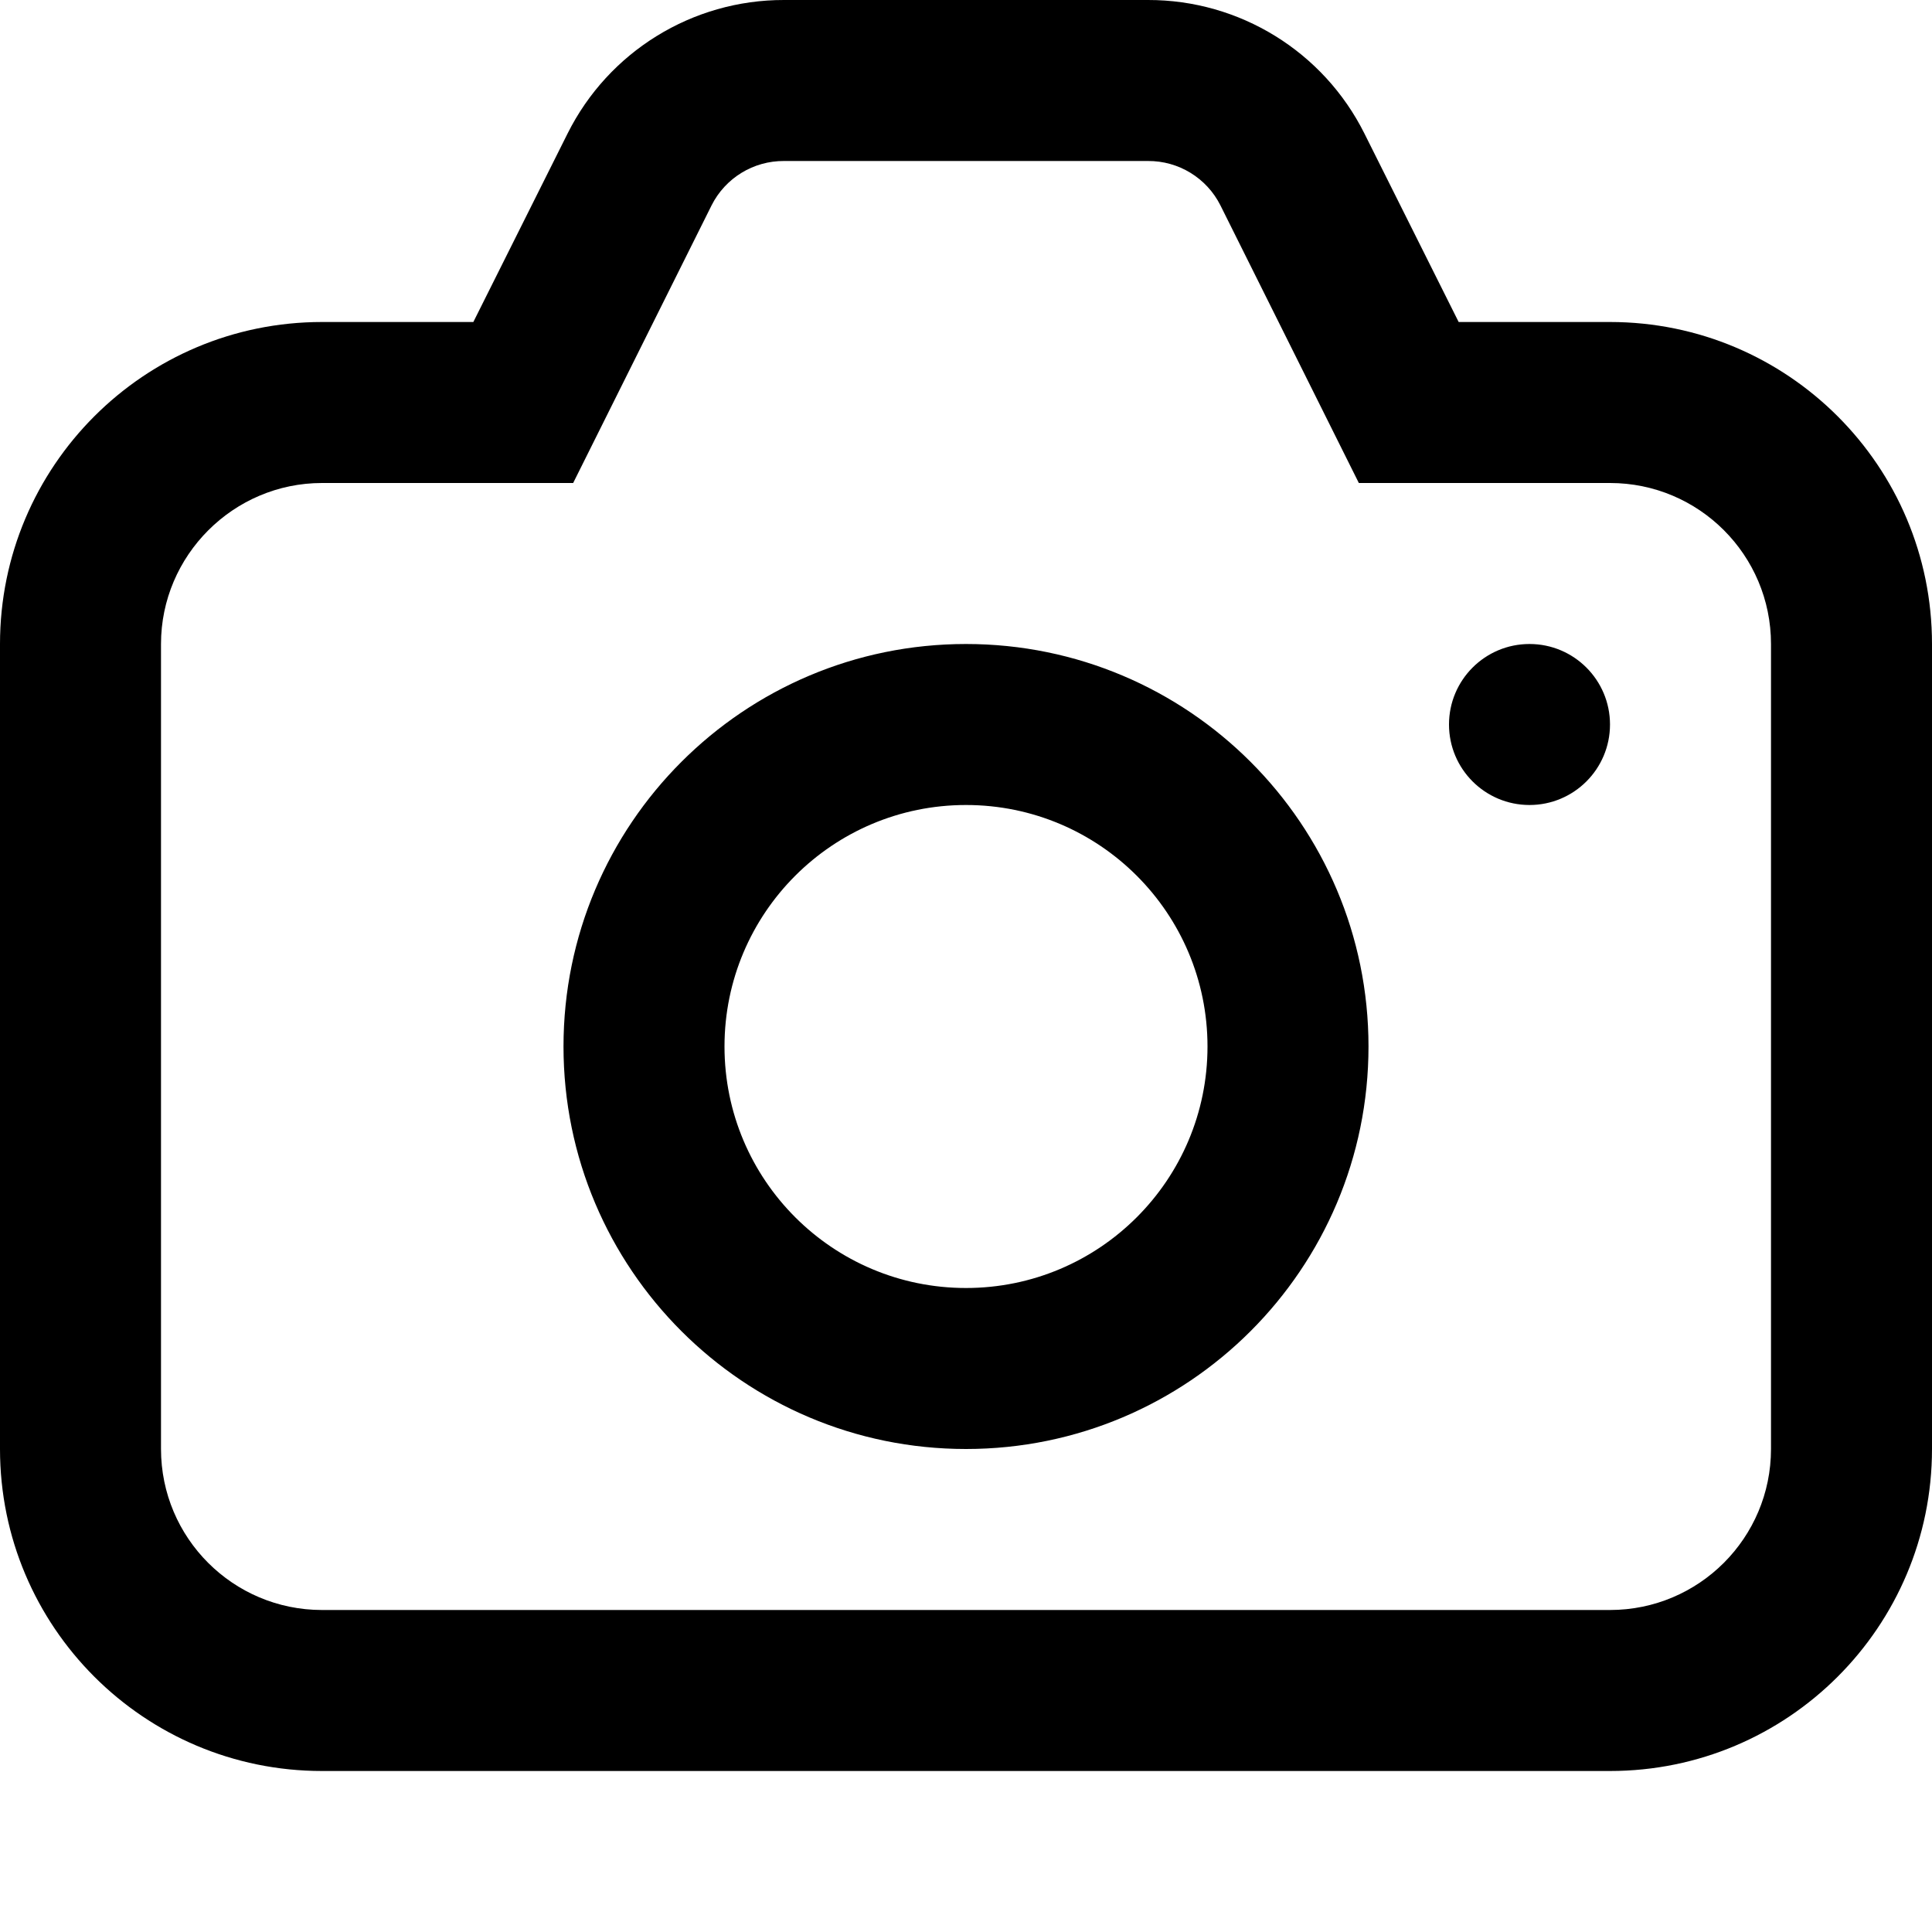
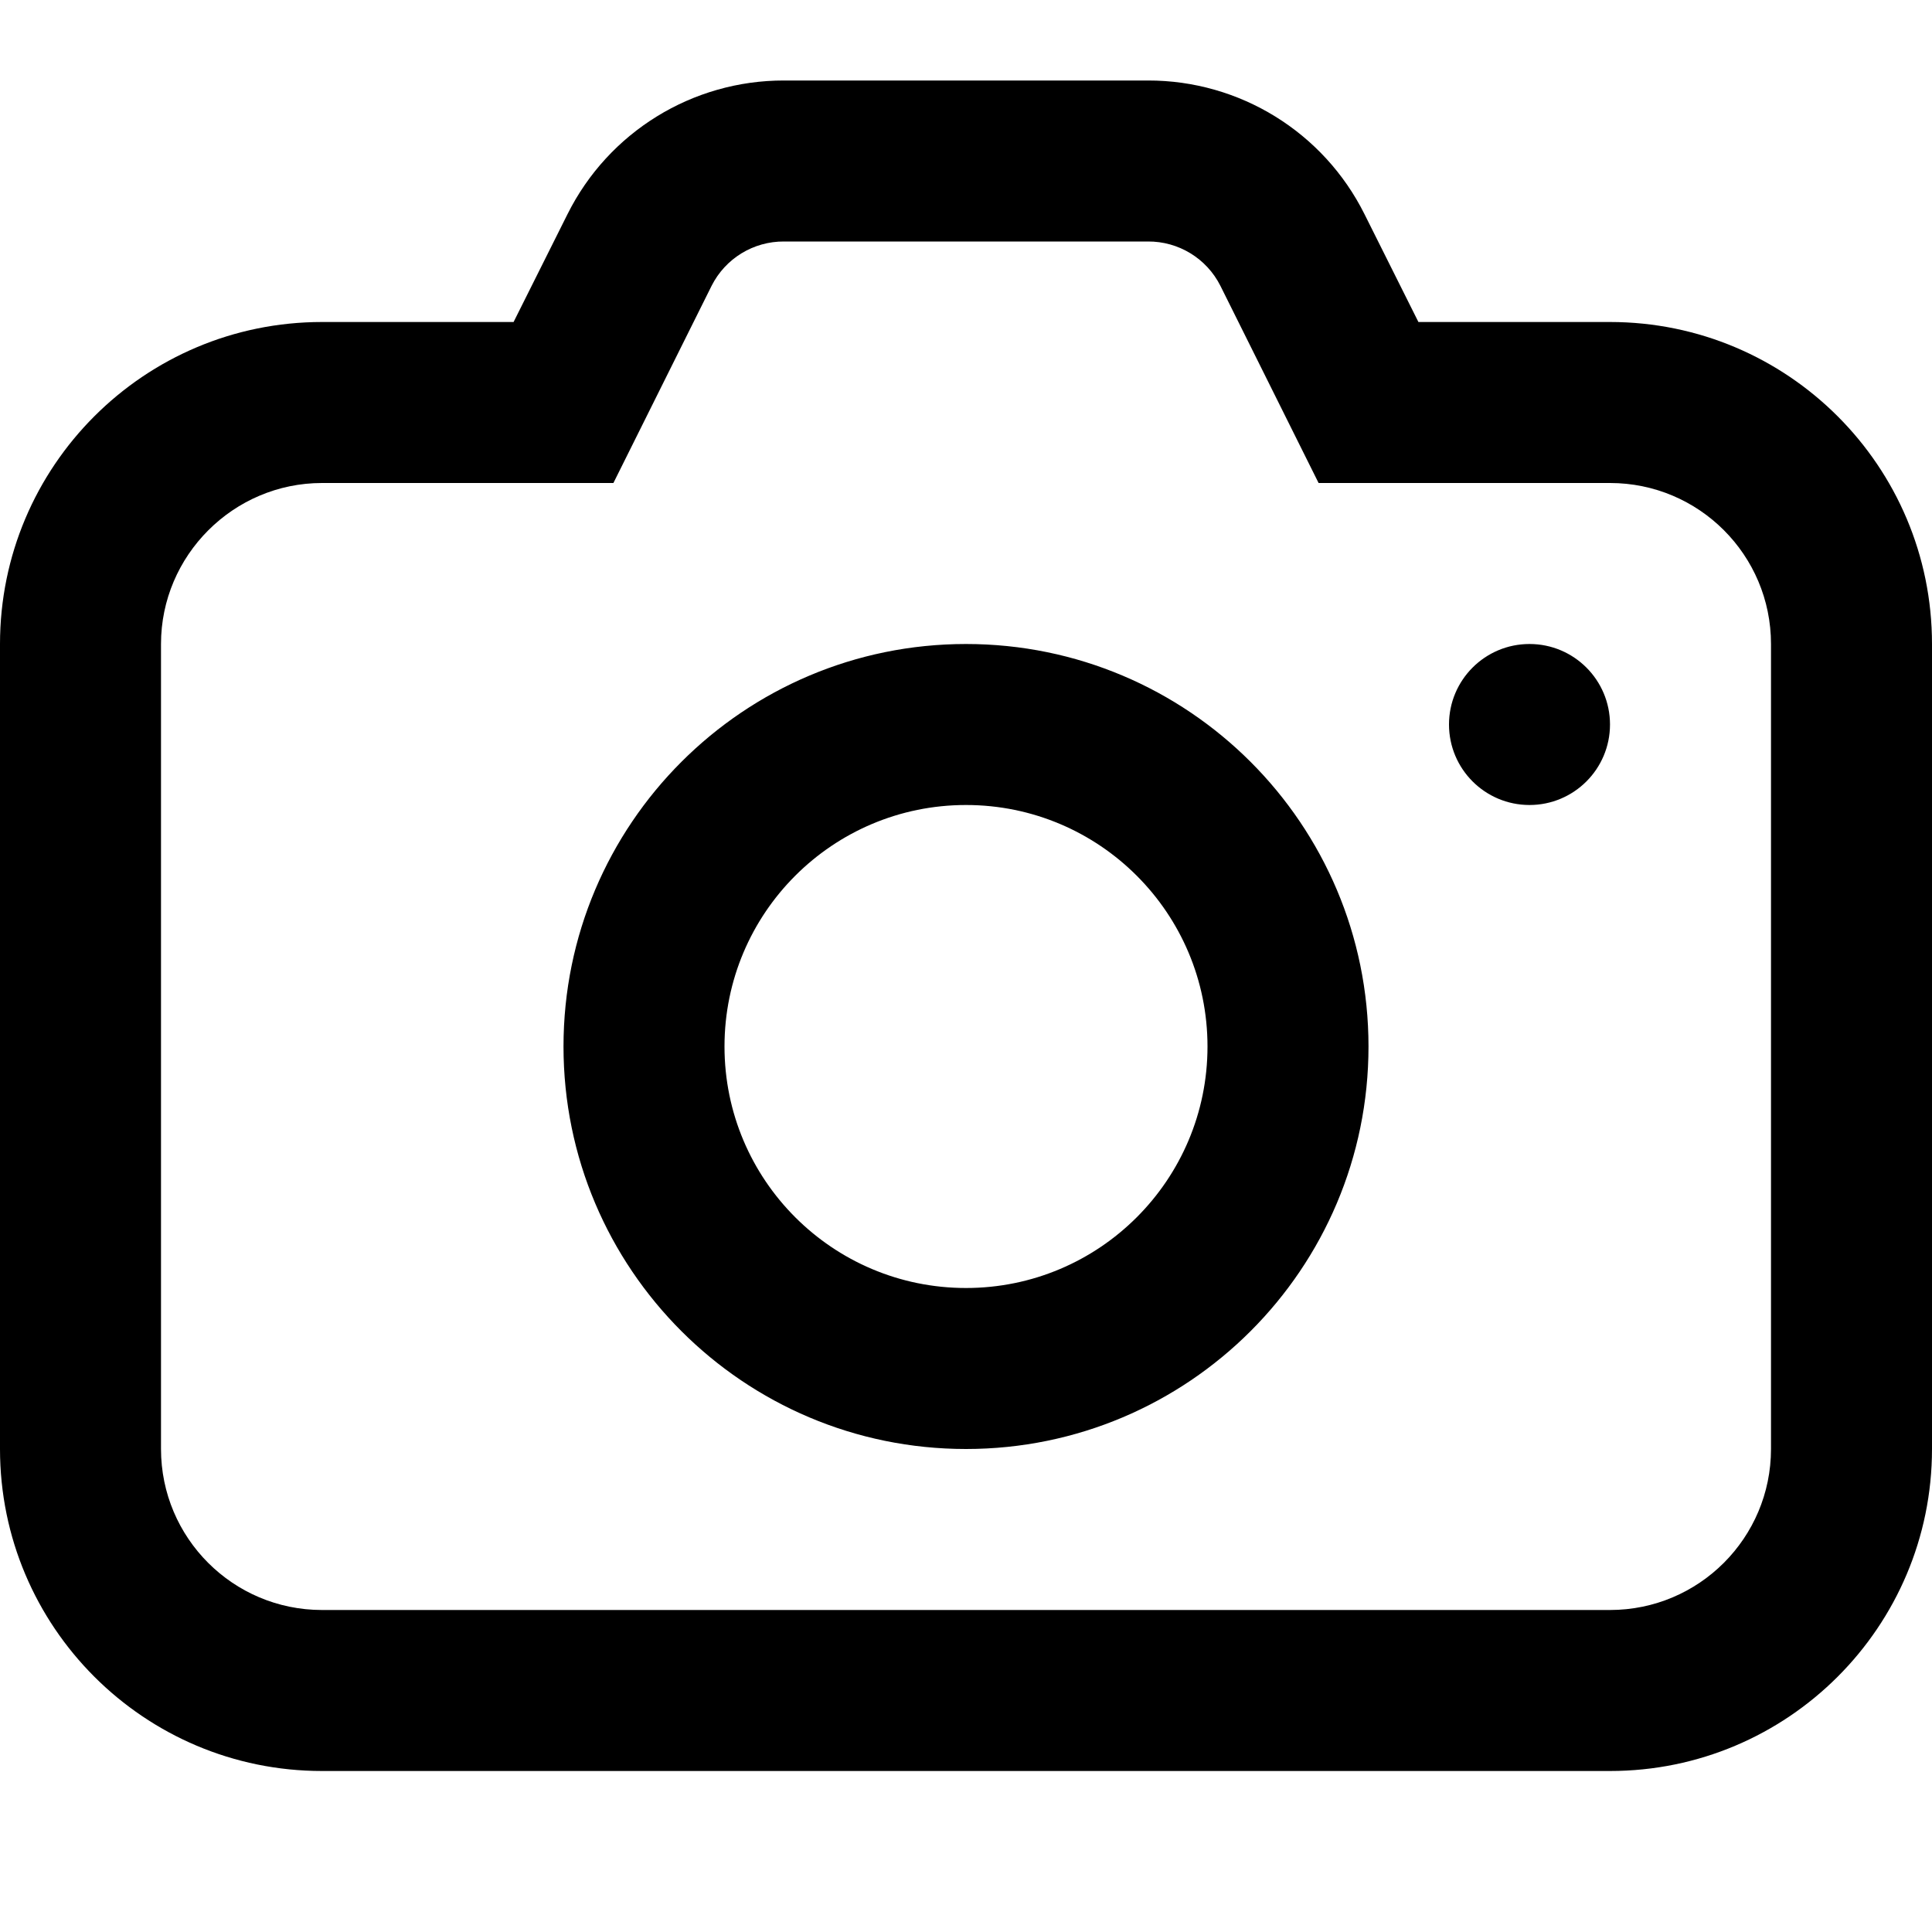
<svg xmlns="http://www.w3.org/2000/svg" width="24" height="24">
-   <path d="M12 18a5 5 0 1 0 0-10 5 5 0 0 0 0 10m-3-5a3 3 0 1 1 6 0 3 3 0 0 1-6 0m10-3a1 1 0 1 0 0-2 1 1 0 0 0 0 2m-2.05-8.34A3 3 0 0 0 14.26 0H9.74a3 3 0 0 0-2.69 1.66L5.88 4H4a4 4 0 0 0-4 4v10a4 4 0 0 0 4 4h16a4 4 0 0 0 4-4V8a4 4 0 0 0-4-4h-1.88zM14.26 2a1 1 0 0 1 .9.55L16.88 6H20a2 2 0 0 1 2 2v10a2 2 0 0 1-2 2H4a2 2 0 0 1-2-2V8c0-1.1.9-2 2-2h3.12l1.72-3.45a1 1 0 0 1 .9-.55z" />
+   <path d="M12 18a5 5 0 1 0 0-10 5 5 0 0 0 0 10m-3-5a3 3 0 1 1 6 0 3 3 0 0 1-6 0m10-3a1 1 0 1 0 0-2 1 1 0 0 0 0 2m-2.05-7.34A3 3 0 0 0 14.26 1H9.74a3 3 0 0 0-2.69 1.66L6.38 4H4a4 4 0 0 0-4 4v10a4 4 0 0 0 4 4h16a4 4 0 0 0 4-4V8a4 4 0 0 0-4-4h-2.38zM14.26 3a1 1 0 0 1 .9.55L16.38 6H20a2 2 0 0 1 2 2v10a2 2 0 0 1-2 2H4a2 2 0 0 1-2-2V8c0-1.1.9-2 2-2h3.62l1.22-2.45a1 1 0 0 1 .9-.55z" />
</svg>
